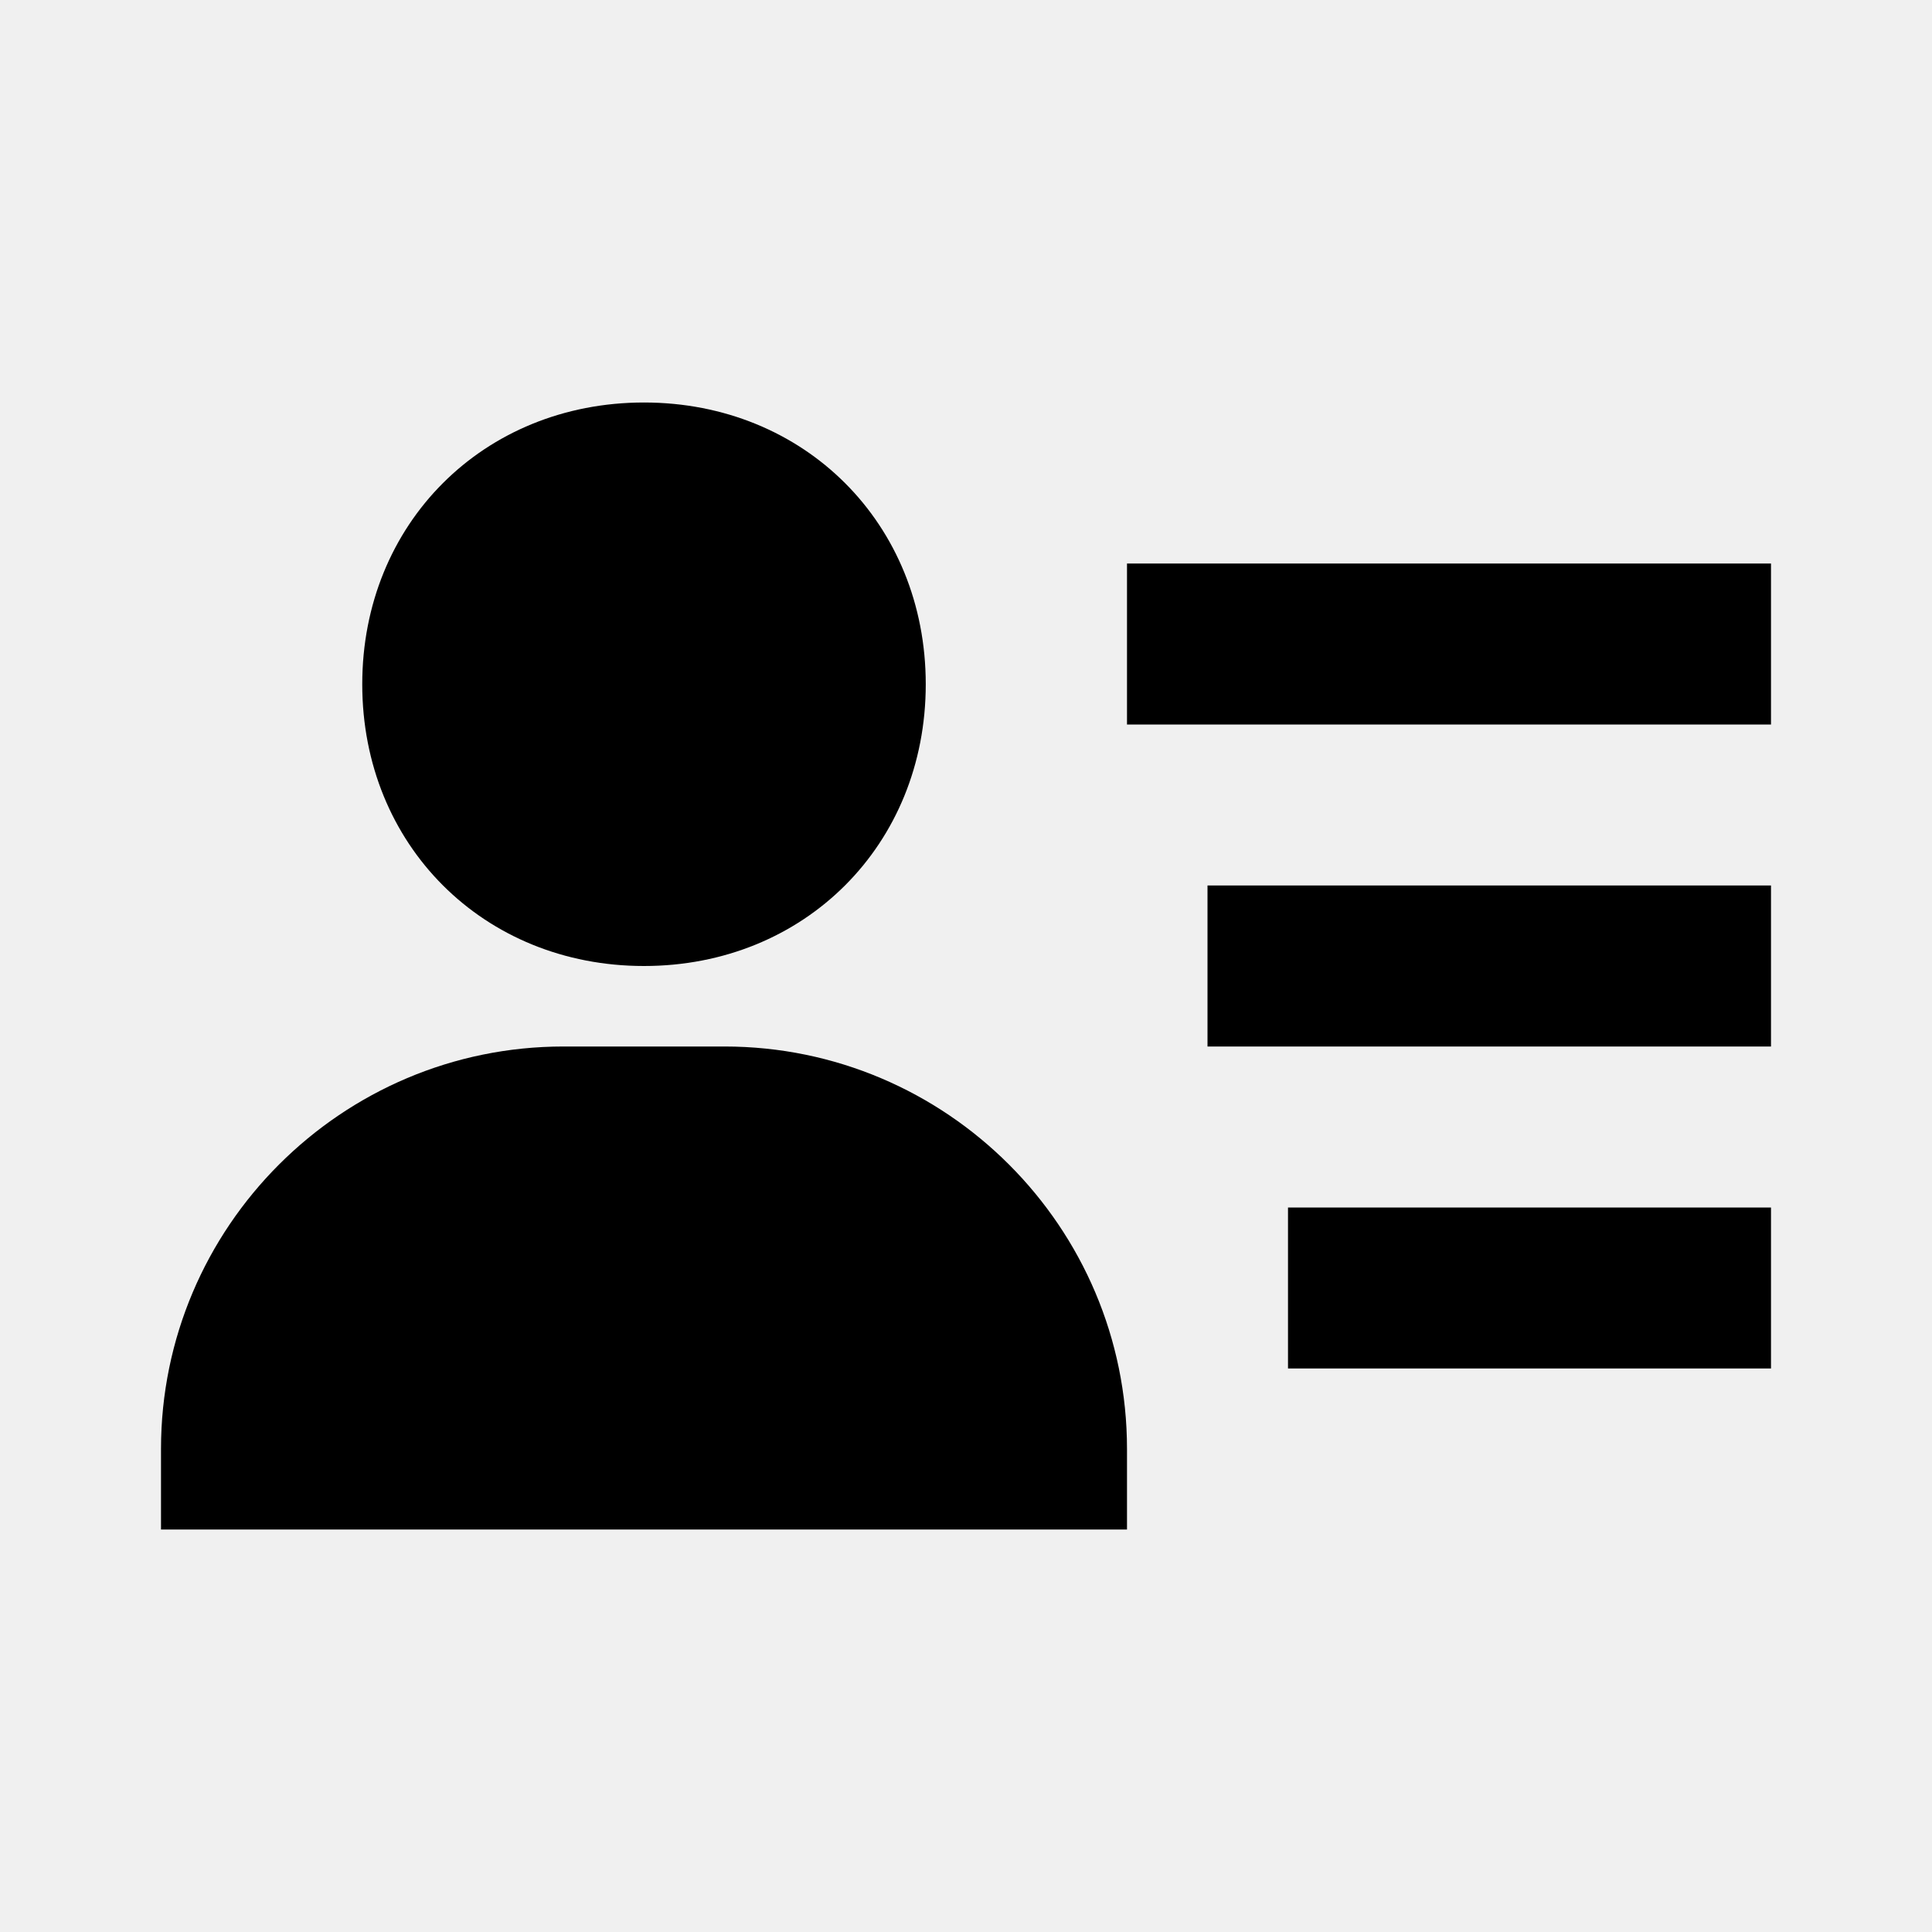
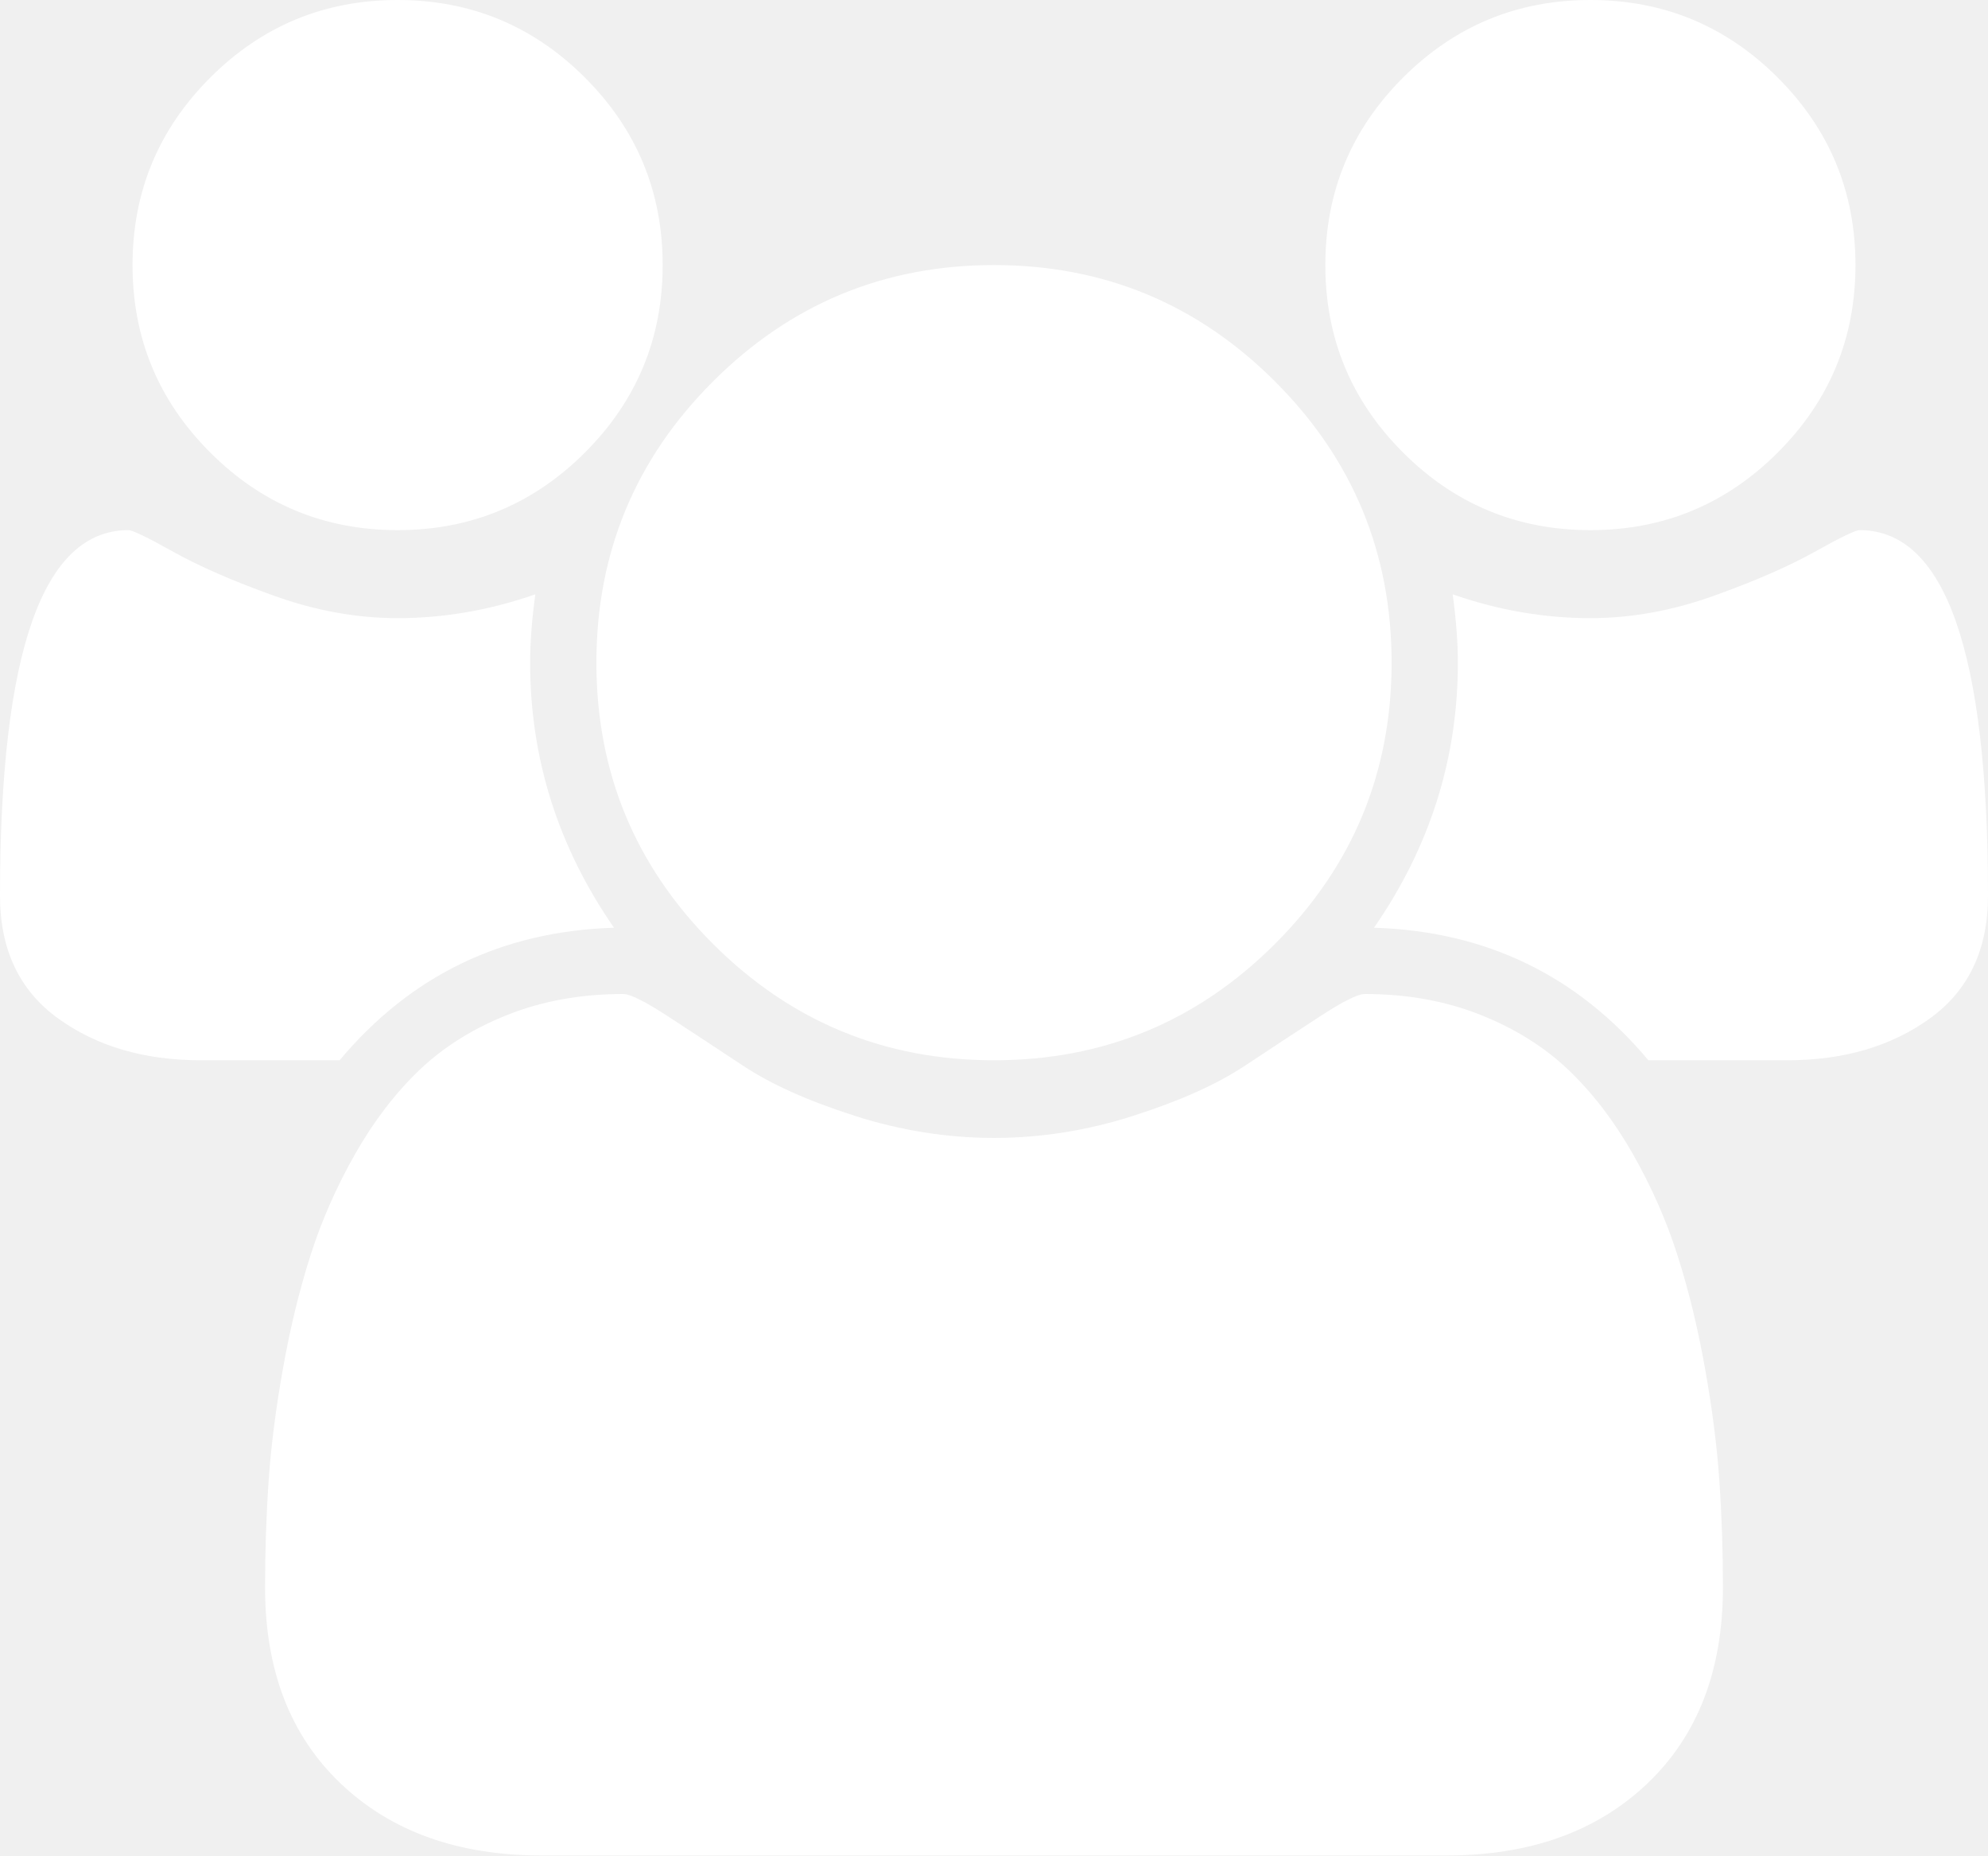
- <svg xmlns="http://www.w3.org/2000/svg" width="24" height="24" viewBox="0 0 24 24">
-   <path fill="currentColor" d="M15 11h7v2h-7zm1 4h6v2h-6zm-2-8h8v2h-8zM4 19h10v-1c0-2.757-2.243-5-5-5H7c-2.757 0-5 2.243-5 5v1zm4-7c1.995 0 3.5-1.505 3.5-3.5S9.995 5 8 5S4.5 6.505 4.5 8.5S6.005 12 8 12" />
+ <svg xmlns="http://www.w3.org/2000/svg" width="1920" height="1792" viewBox="0 0 1920 1792">
+   <path fill="#fff" d="M593 896q-162 5-265 128H194q-82 0-138-40.5T0 865q0-353 124-353q6 0 43.5 21t97.5 42.5T384 597q67 0 133-23q-5 37-5 66q0 139 81 256m1071 637q0 120-73 189.5t-194 69.5H523q-121 0-194-69.5T256 1533q0-53 3.5-103.5t14-109T300 1212t43-97.5t62-81t85.5-53.5T602 960q10 0 43 21.5t73 48t107 48t135 21.5t135-21.5t107-48t73-48t43-21.5q61 0 111.5 20t85.5 53.5t62 81t43 97.5t26.5 108.5t14 109t3.5 103.5M640 256q0 106-75 181t-181 75t-181-75t-75-181t75-181T384 0t181 75t75 181m704 384q0 159-112.5 271.5T960 1024T688.5 911.5T576 640t112.5-271.5T960 256t271.5 112.5T1344 640m576 225q0 78-56 118.5t-138 40.5h-134q-103-123-265-128q81-117 81-256q0-29-5-66q66 23 133 23q59 0 119-21.5t97.5-42.5t43.5-21q124 0 124 353m-128-609q0 106-75 181t-181 75t-181-75t-75-181t75-181t181-75t181 75t75 181" />
</svg>
